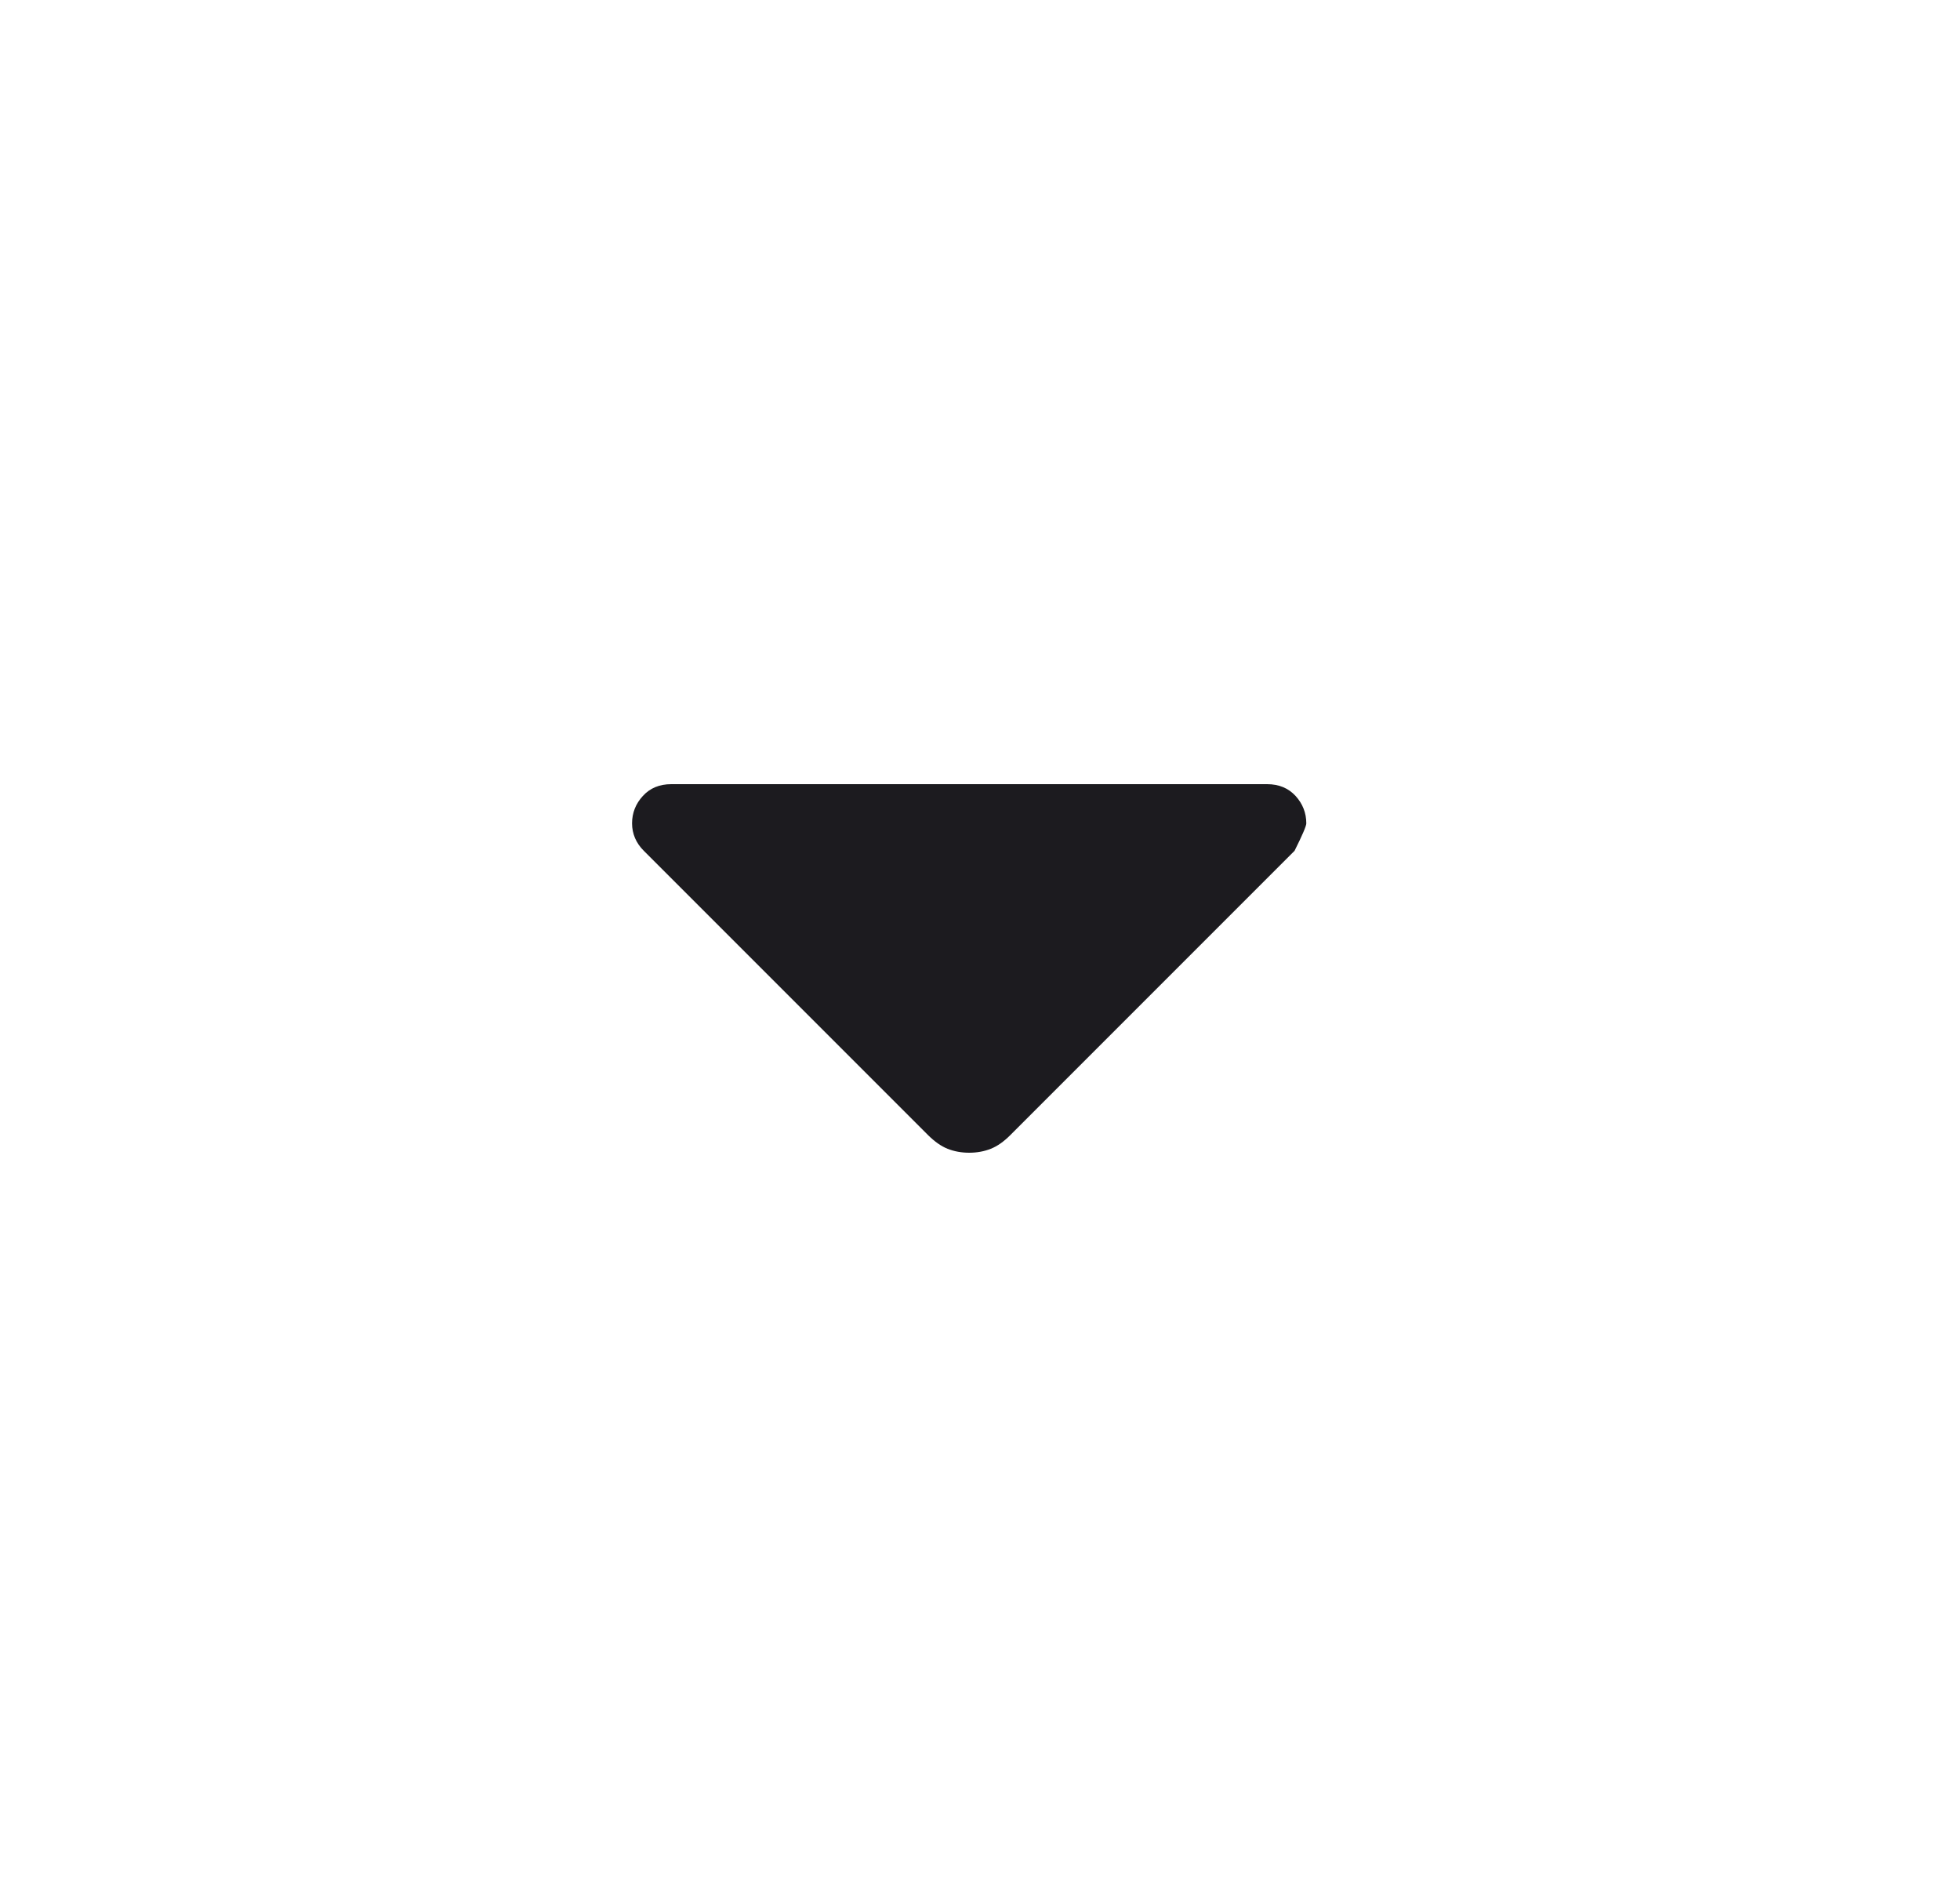
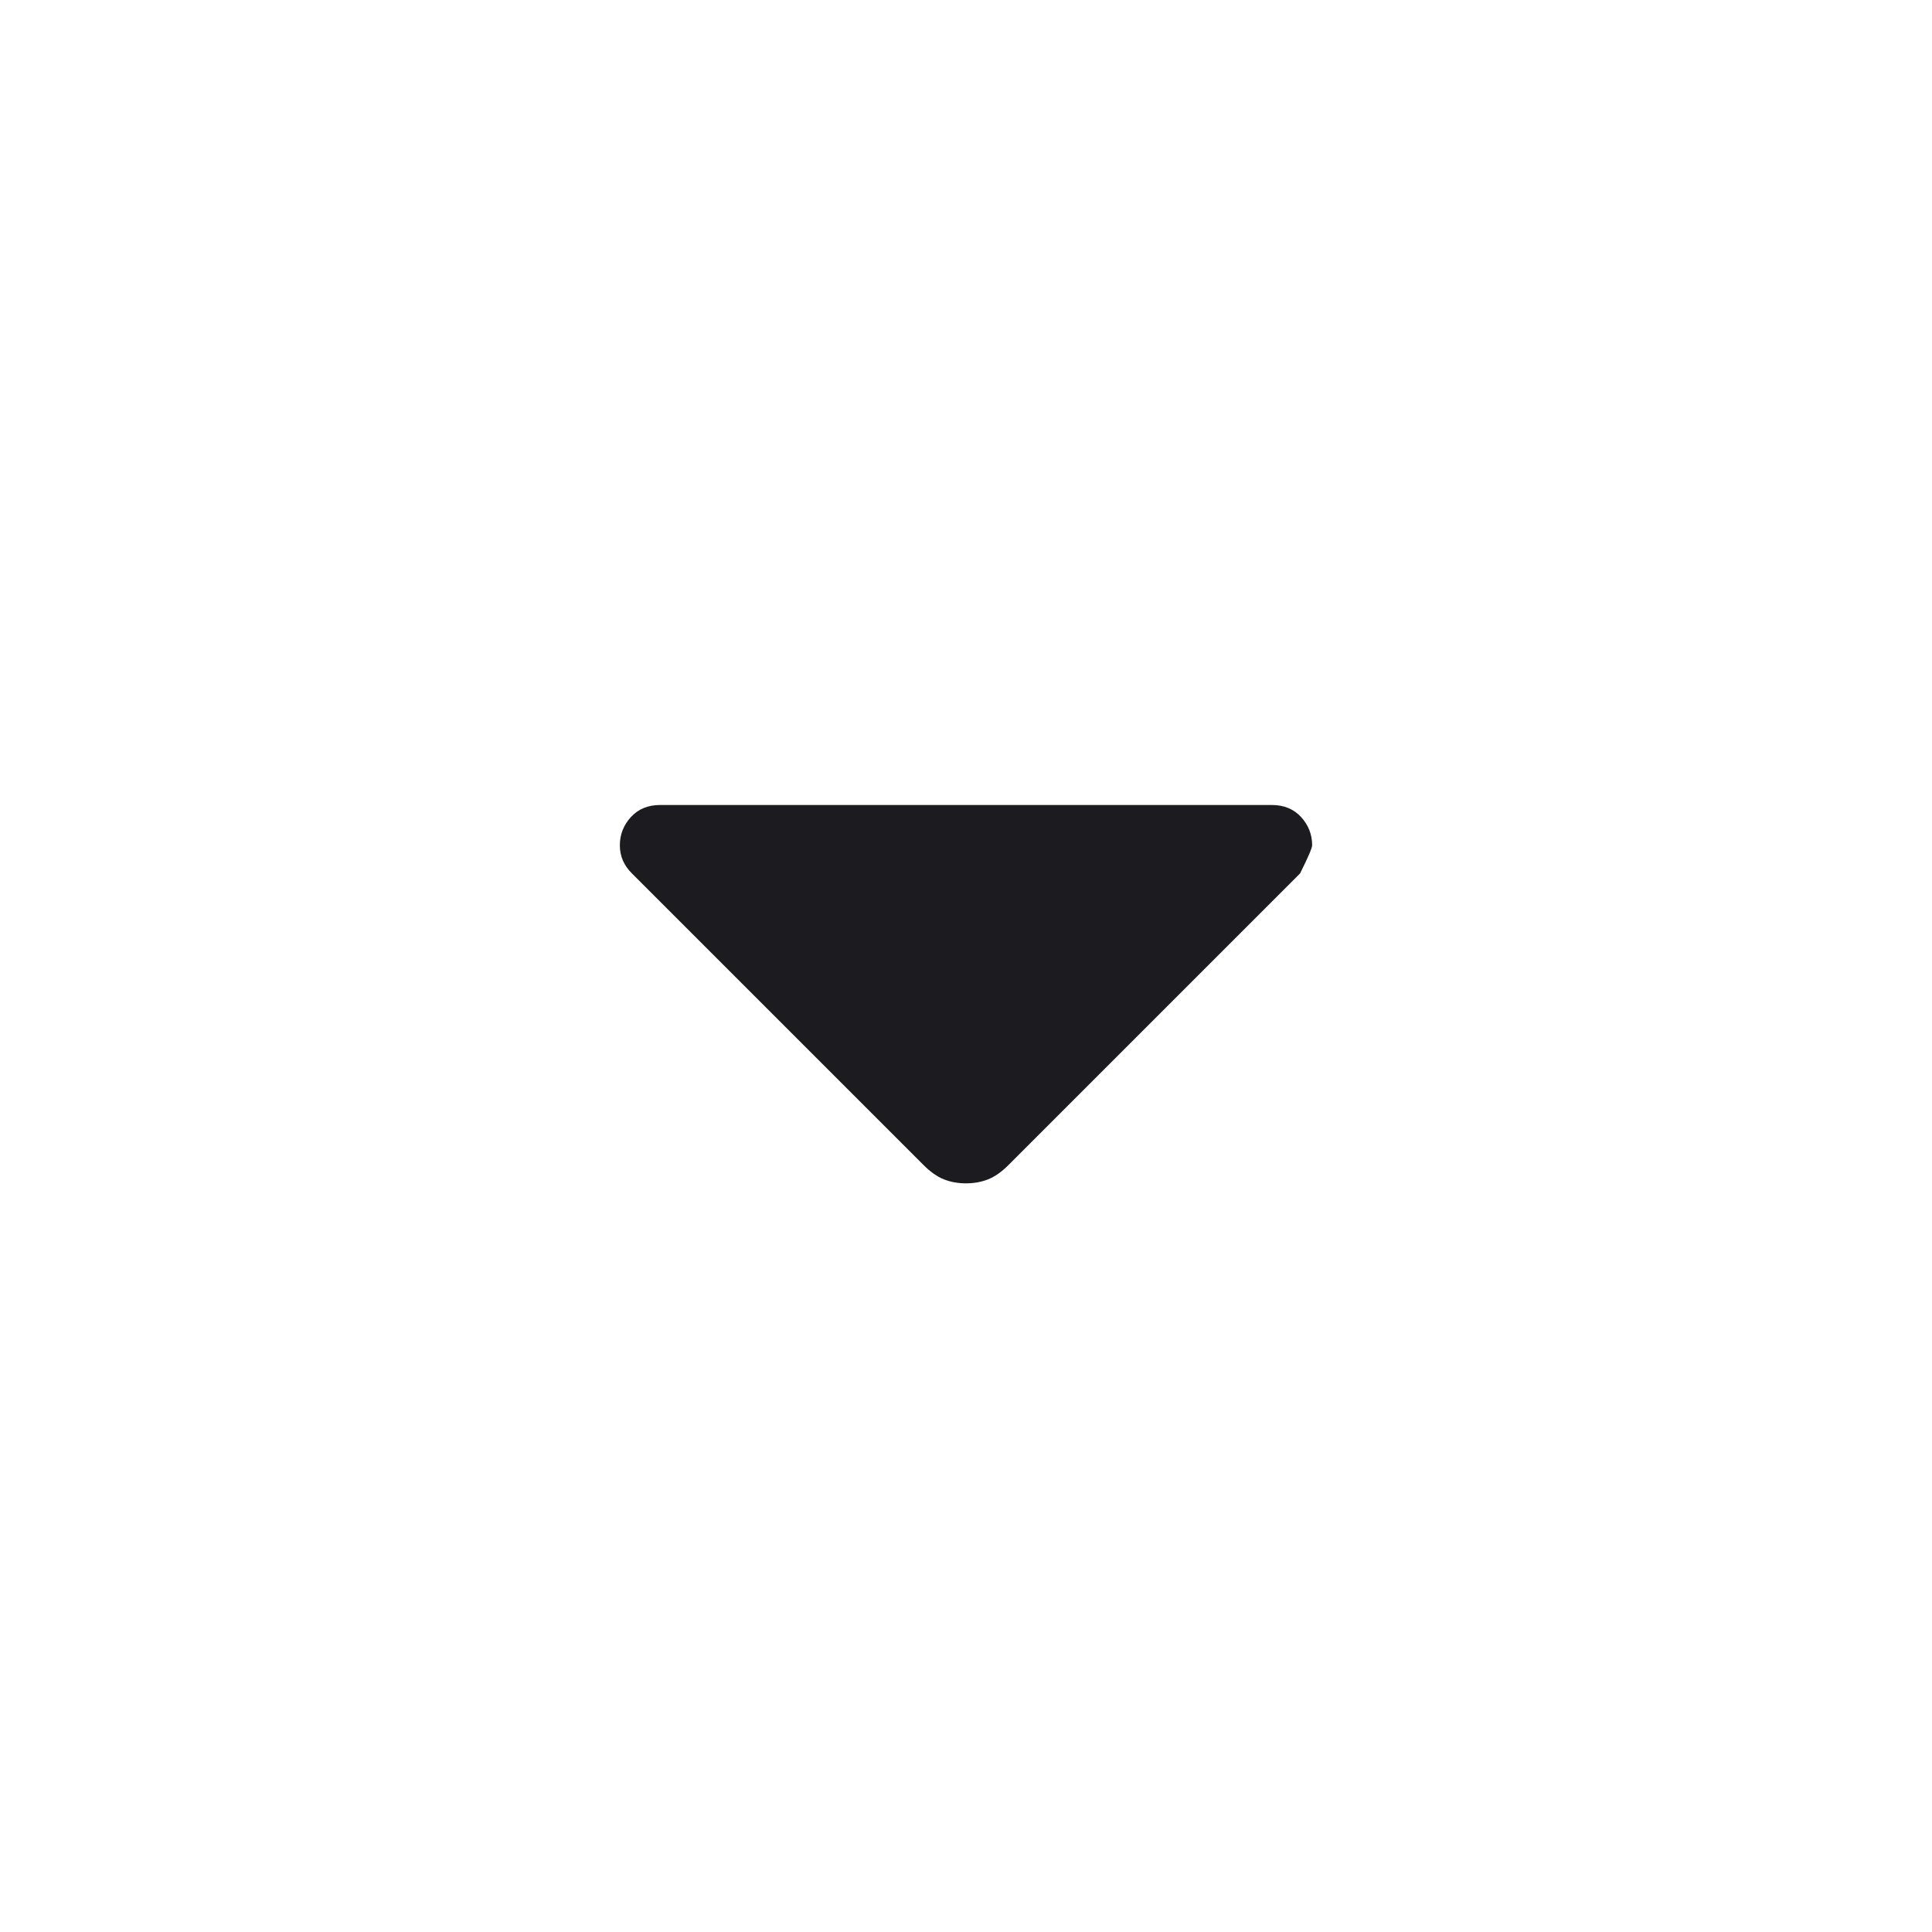
- <svg xmlns="http://www.w3.org/2000/svg" width="25" height="24" viewBox="0 0 25 24" fill="none">
-   <mask id="mask0_86_68496" style="mask-type:alpha" maskUnits="userSpaceOnUse" x="0" y="0" width="25" height="24">
-     <rect x="0.362" width="24" height="24" fill="#D9D9D9" />
+ <svg xmlns="http://www.w3.org/2000/svg" width="24" height="24" viewBox="0 0 24 24" fill="none">
+   <mask id="mask0_472_42916" style="mask-type:alpha" maskUnits="userSpaceOnUse" x="0" y="0" width="24" height="24">
+     <rect width="24" height="24" fill="#D9D9D9" />
  </mask>
-   <g mask="url(#mask0_86_68496)">
-     <path d="M11.837 14.475L8.212 10.85C8.162 10.8 8.125 10.746 8.1 10.688C8.075 10.629 8.062 10.567 8.062 10.5C8.062 10.367 8.108 10.25 8.2 10.15C8.291 10.05 8.412 10 8.562 10H16.162C16.312 10 16.433 10.05 16.525 10.15C16.616 10.25 16.662 10.367 16.662 10.5C16.662 10.533 16.612 10.65 16.512 10.85L12.887 14.475C12.804 14.558 12.721 14.617 12.637 14.65C12.554 14.683 12.462 14.7 12.362 14.7C12.262 14.7 12.171 14.683 12.087 14.65C12.004 14.617 11.921 14.558 11.837 14.475Z" fill="#1C1B1F" />
+   <g mask="url(#mask0_472_42916)">
+     <path d="M11.475 14.475L7.85 10.85C7.8 10.8 7.762 10.746 7.737 10.688C7.712 10.629 7.7 10.567 7.7 10.5C7.7 10.367 7.746 10.25 7.837 10.15C7.929 10.05 8.05 10 8.2 10H15.8C15.95 10 16.071 10.05 16.163 10.15C16.254 10.25 16.3 10.367 16.3 10.5C16.3 10.533 16.25 10.65 16.15 10.85L12.525 14.475C12.442 14.558 12.358 14.617 12.275 14.65C12.192 14.683 12.1 14.7 12 14.7C11.9 14.7 11.808 14.683 11.725 14.65C11.642 14.617 11.558 14.558 11.475 14.475Z" fill="#1C1B1F" />
  </g>
</svg>
